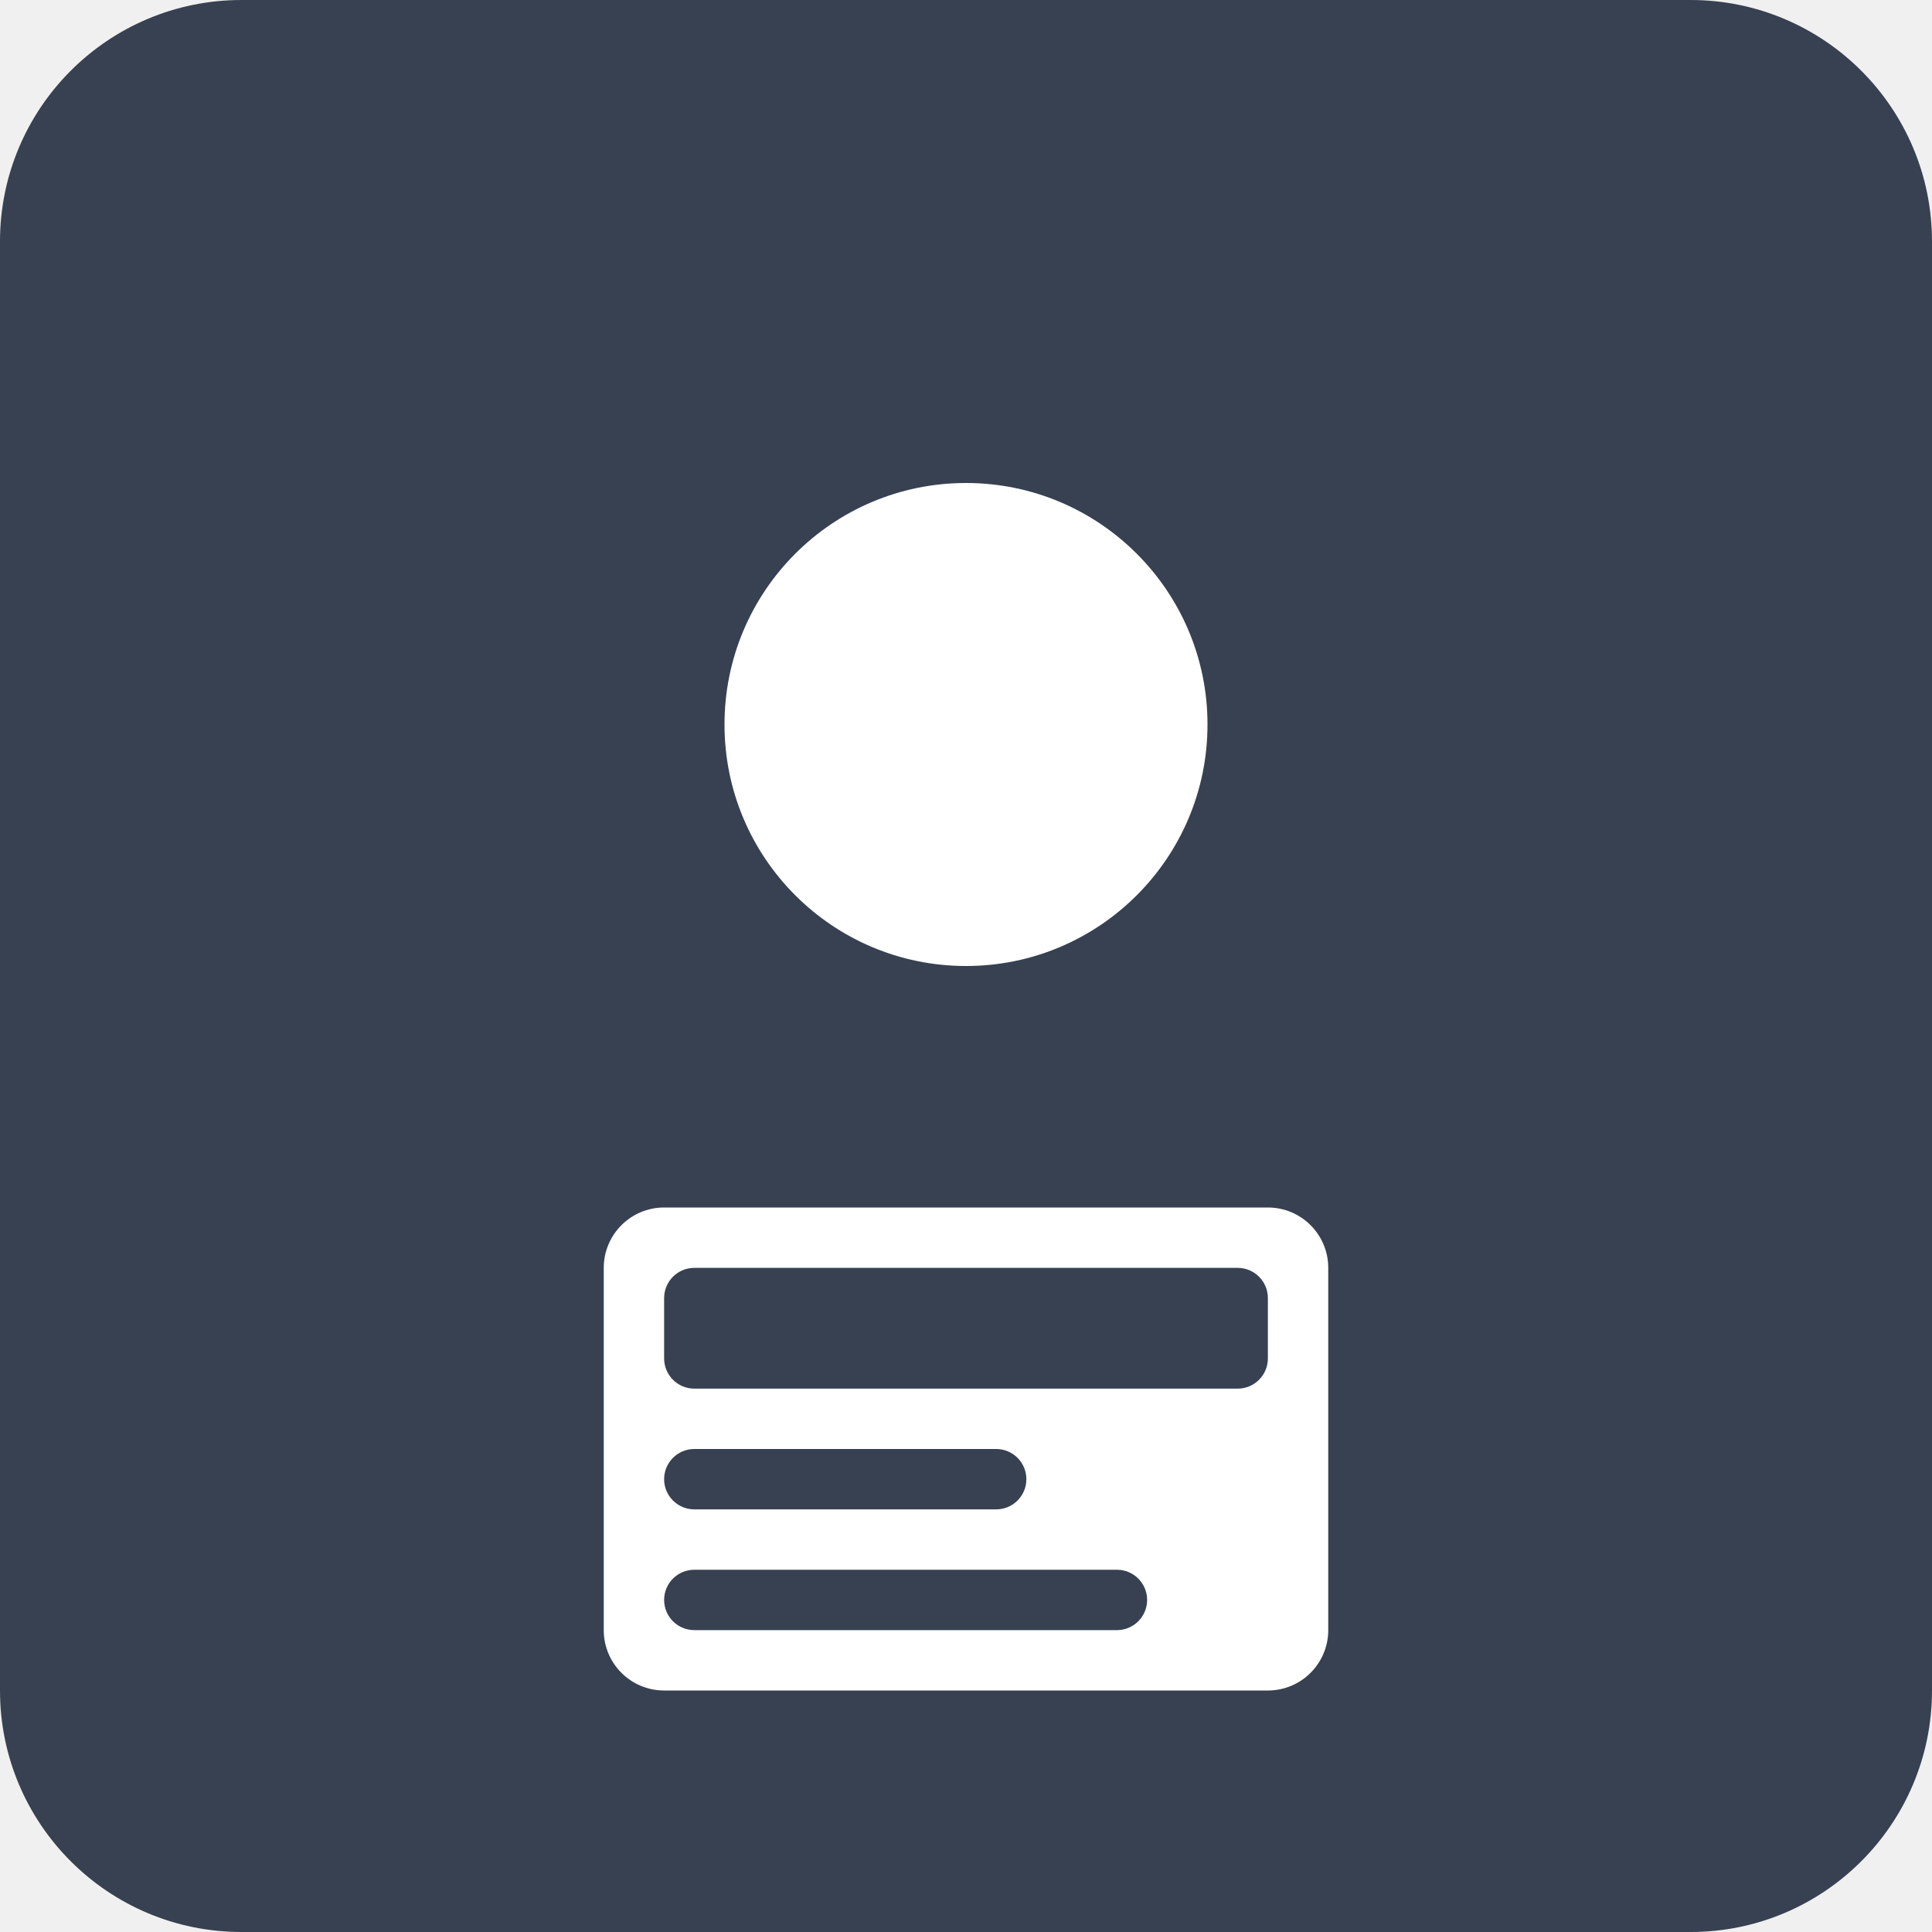
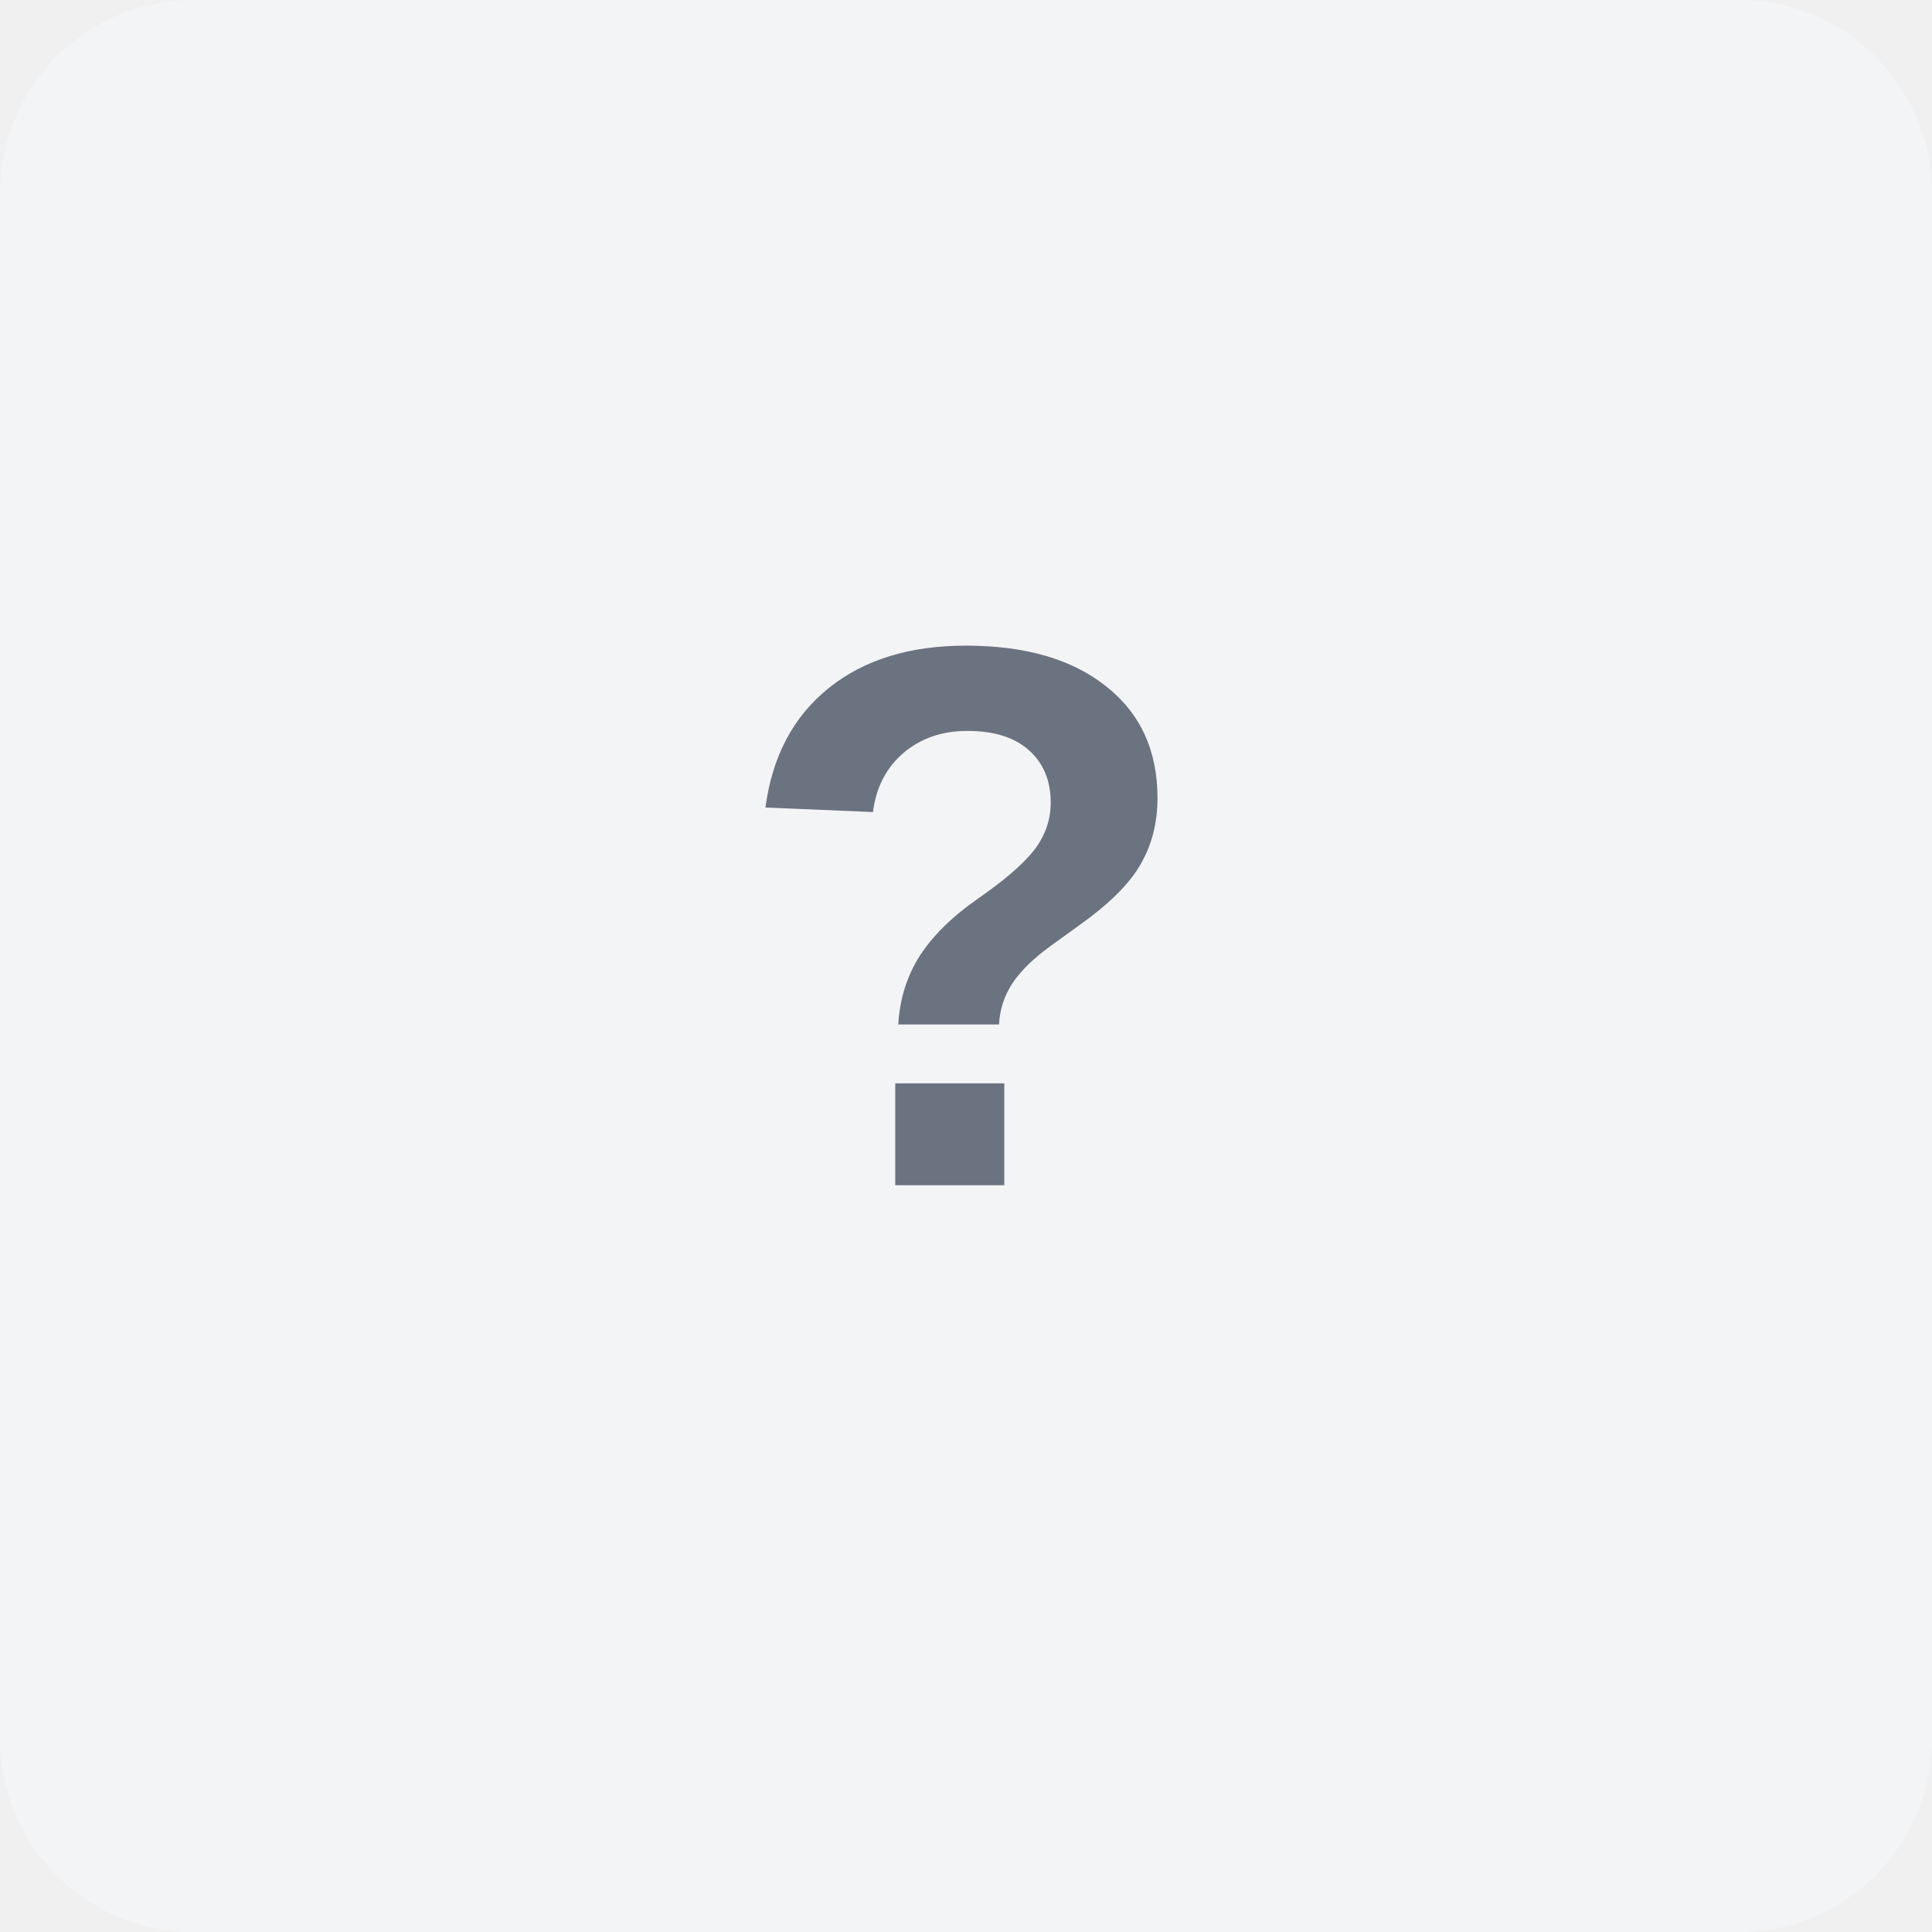
- <svg xmlns="http://www.w3.org/2000/svg" width="64" height="64" viewBox="0 0 64 64">
-   <rect width="64" height="64" fill="#374151" rx="8" />
-   <circle cx="32" cy="24" r="8" fill="white" />
-   <rect x="20" y="40" width="24" height="16" rx="2" fill="white" />
-   <rect x="22" y="42" width="20" height="4" rx="1" fill="#374151" />
-   <rect x="22" y="48" width="12" height="2" rx="1" fill="#374151" />
-   <rect x="22" y="52" width="16" height="2" rx="1" fill="#374151" />
+ <svg xmlns="http://www.w3.org/2000/svg" width="80" height="80" viewBox="0 0 80 80" fill="none">
+   <rect width="80" height="80" rx="8" fill="#F3F4F6" />
+   <text x="50%" y="50%" text-anchor="middle" dominant-baseline="middle" font-family="Arial, sans-serif" font-size="32" font-weight="bold" fill="#6B7280">?</text>
</svg>
